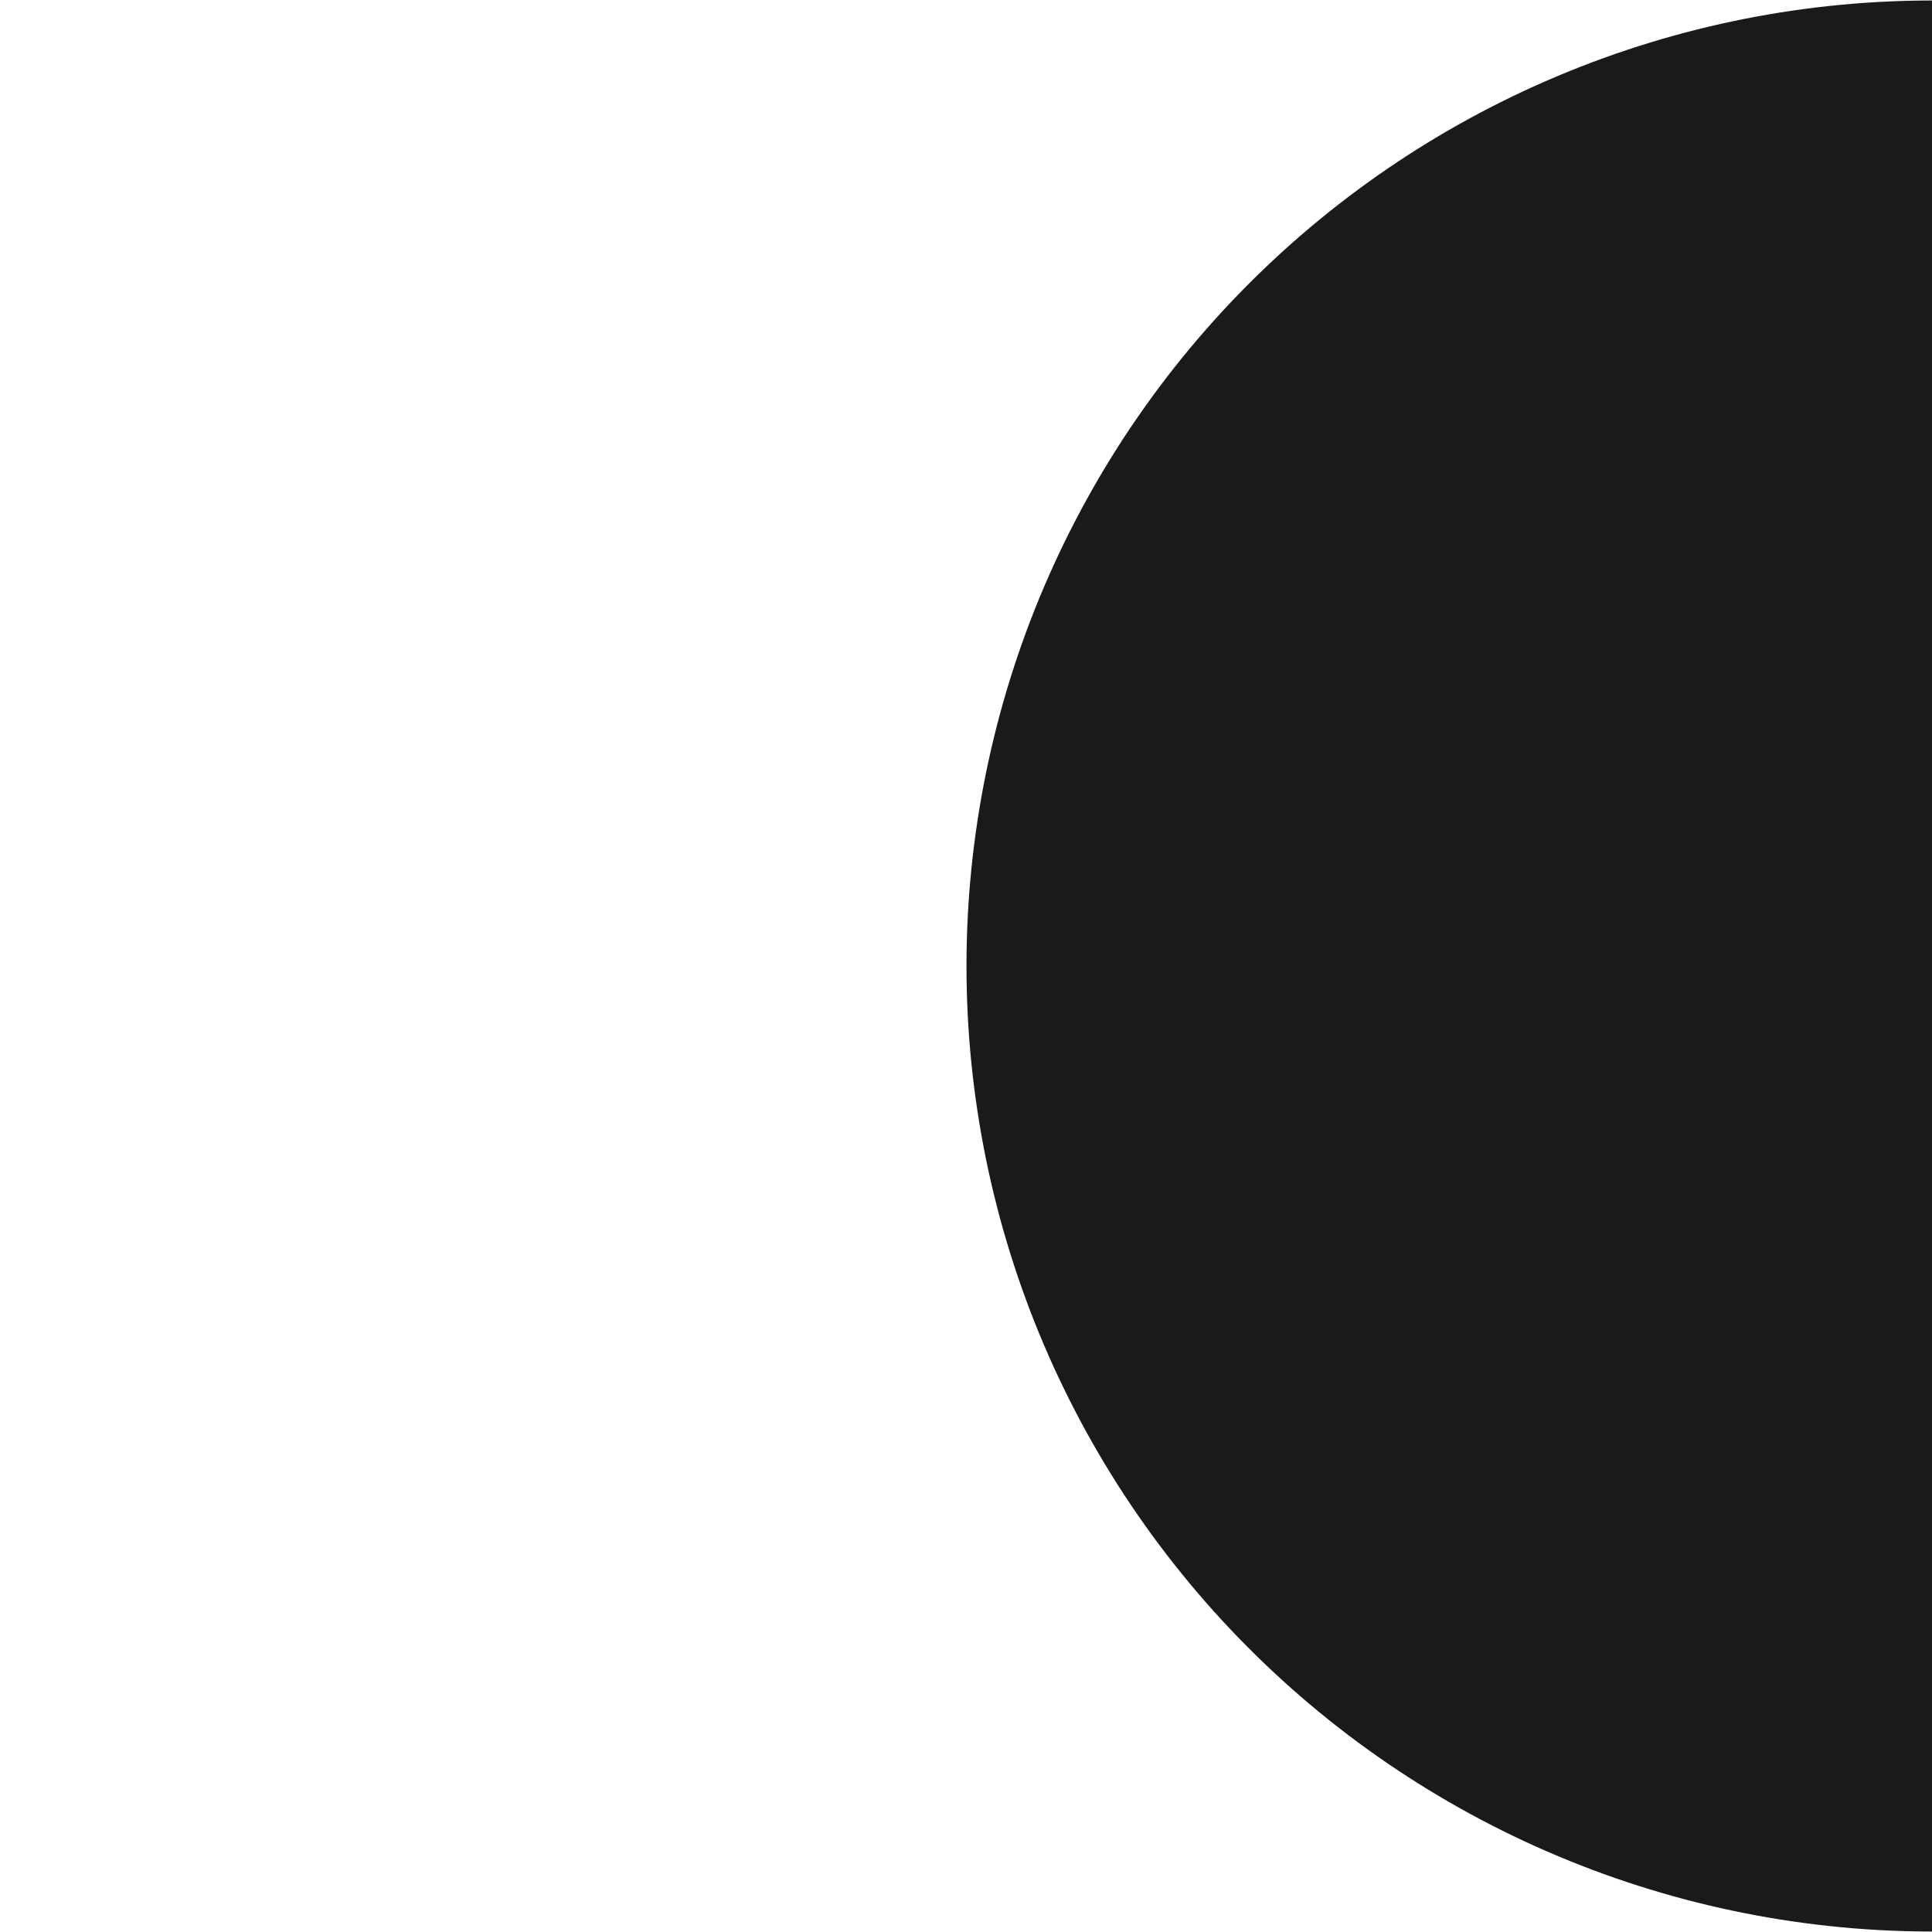
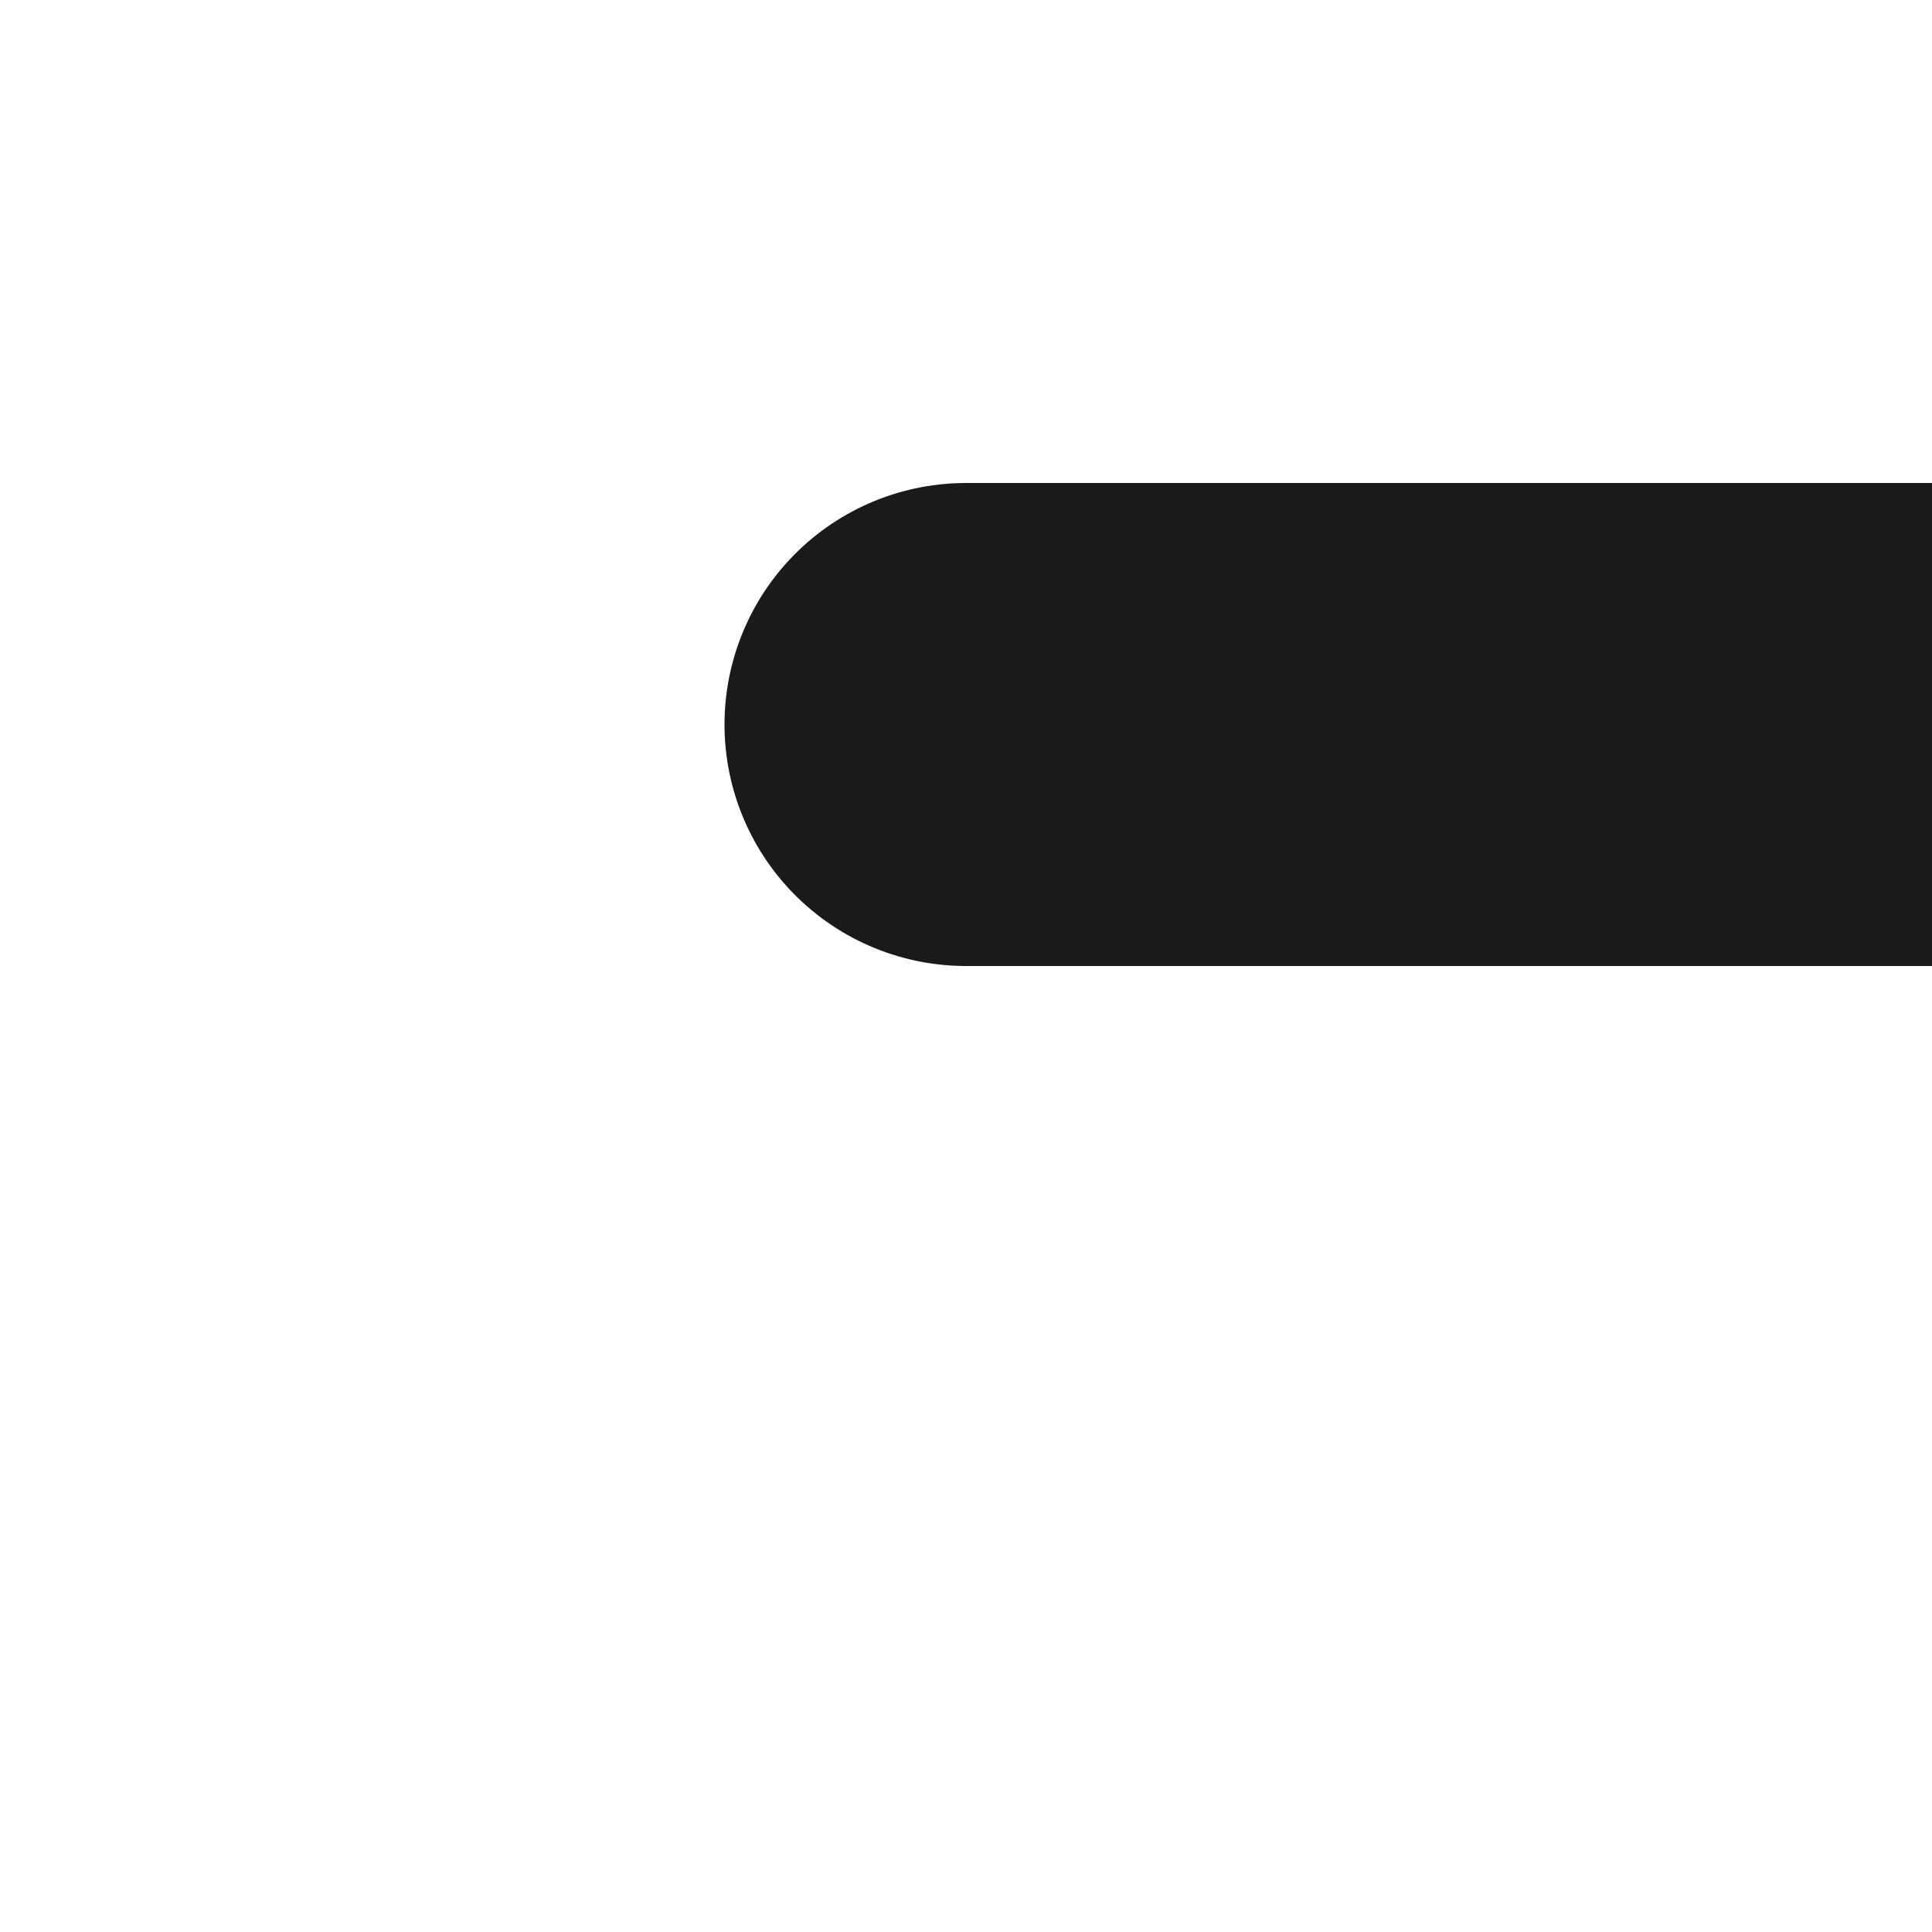
- <svg xmlns="http://www.w3.org/2000/svg" width="2" height="2" viewBox="0 0 2 2" version="1.1" id="svg13547">
+ <svg xmlns="http://www.w3.org/2000/svg" width="4" height="4" viewBox="0 0 4 4" version="1.1" id="svg13547">
  <defs id="defs13544" />
  <g id="layer2" style="display:none">
    <rect style="font-variation-settings:'wght' 700;fill:#636363;fill-opacity:1;stroke:none;stroke-width:1.999;stroke-linejoin:round;stroke-dasharray:none;stroke-opacity:1;paint-order:stroke fill markers" id="rect1" width="48" height="48" x="0" y="0" ry="0" />
  </g>
  <g id="layer1">
-     <path style="font-variation-settings:'wght' 700;fill:none;stroke:#1a1a1a;stroke-width:1.999;stroke-linecap:round;stroke-linejoin:round;stroke-dasharray:none;stroke-opacity:1;paint-order:stroke fill markers" d="m 2,1 c 0.128,0 0.851,2.01e-5 1,0" id="path2" />
+     <path style="fill:#f9f9f9;stroke:#1a1a1a;stroke-linecap:round;stroke-opacity:1" d="M 2,1.5 H 4.5" id="path2" />
  </g>
</svg>
